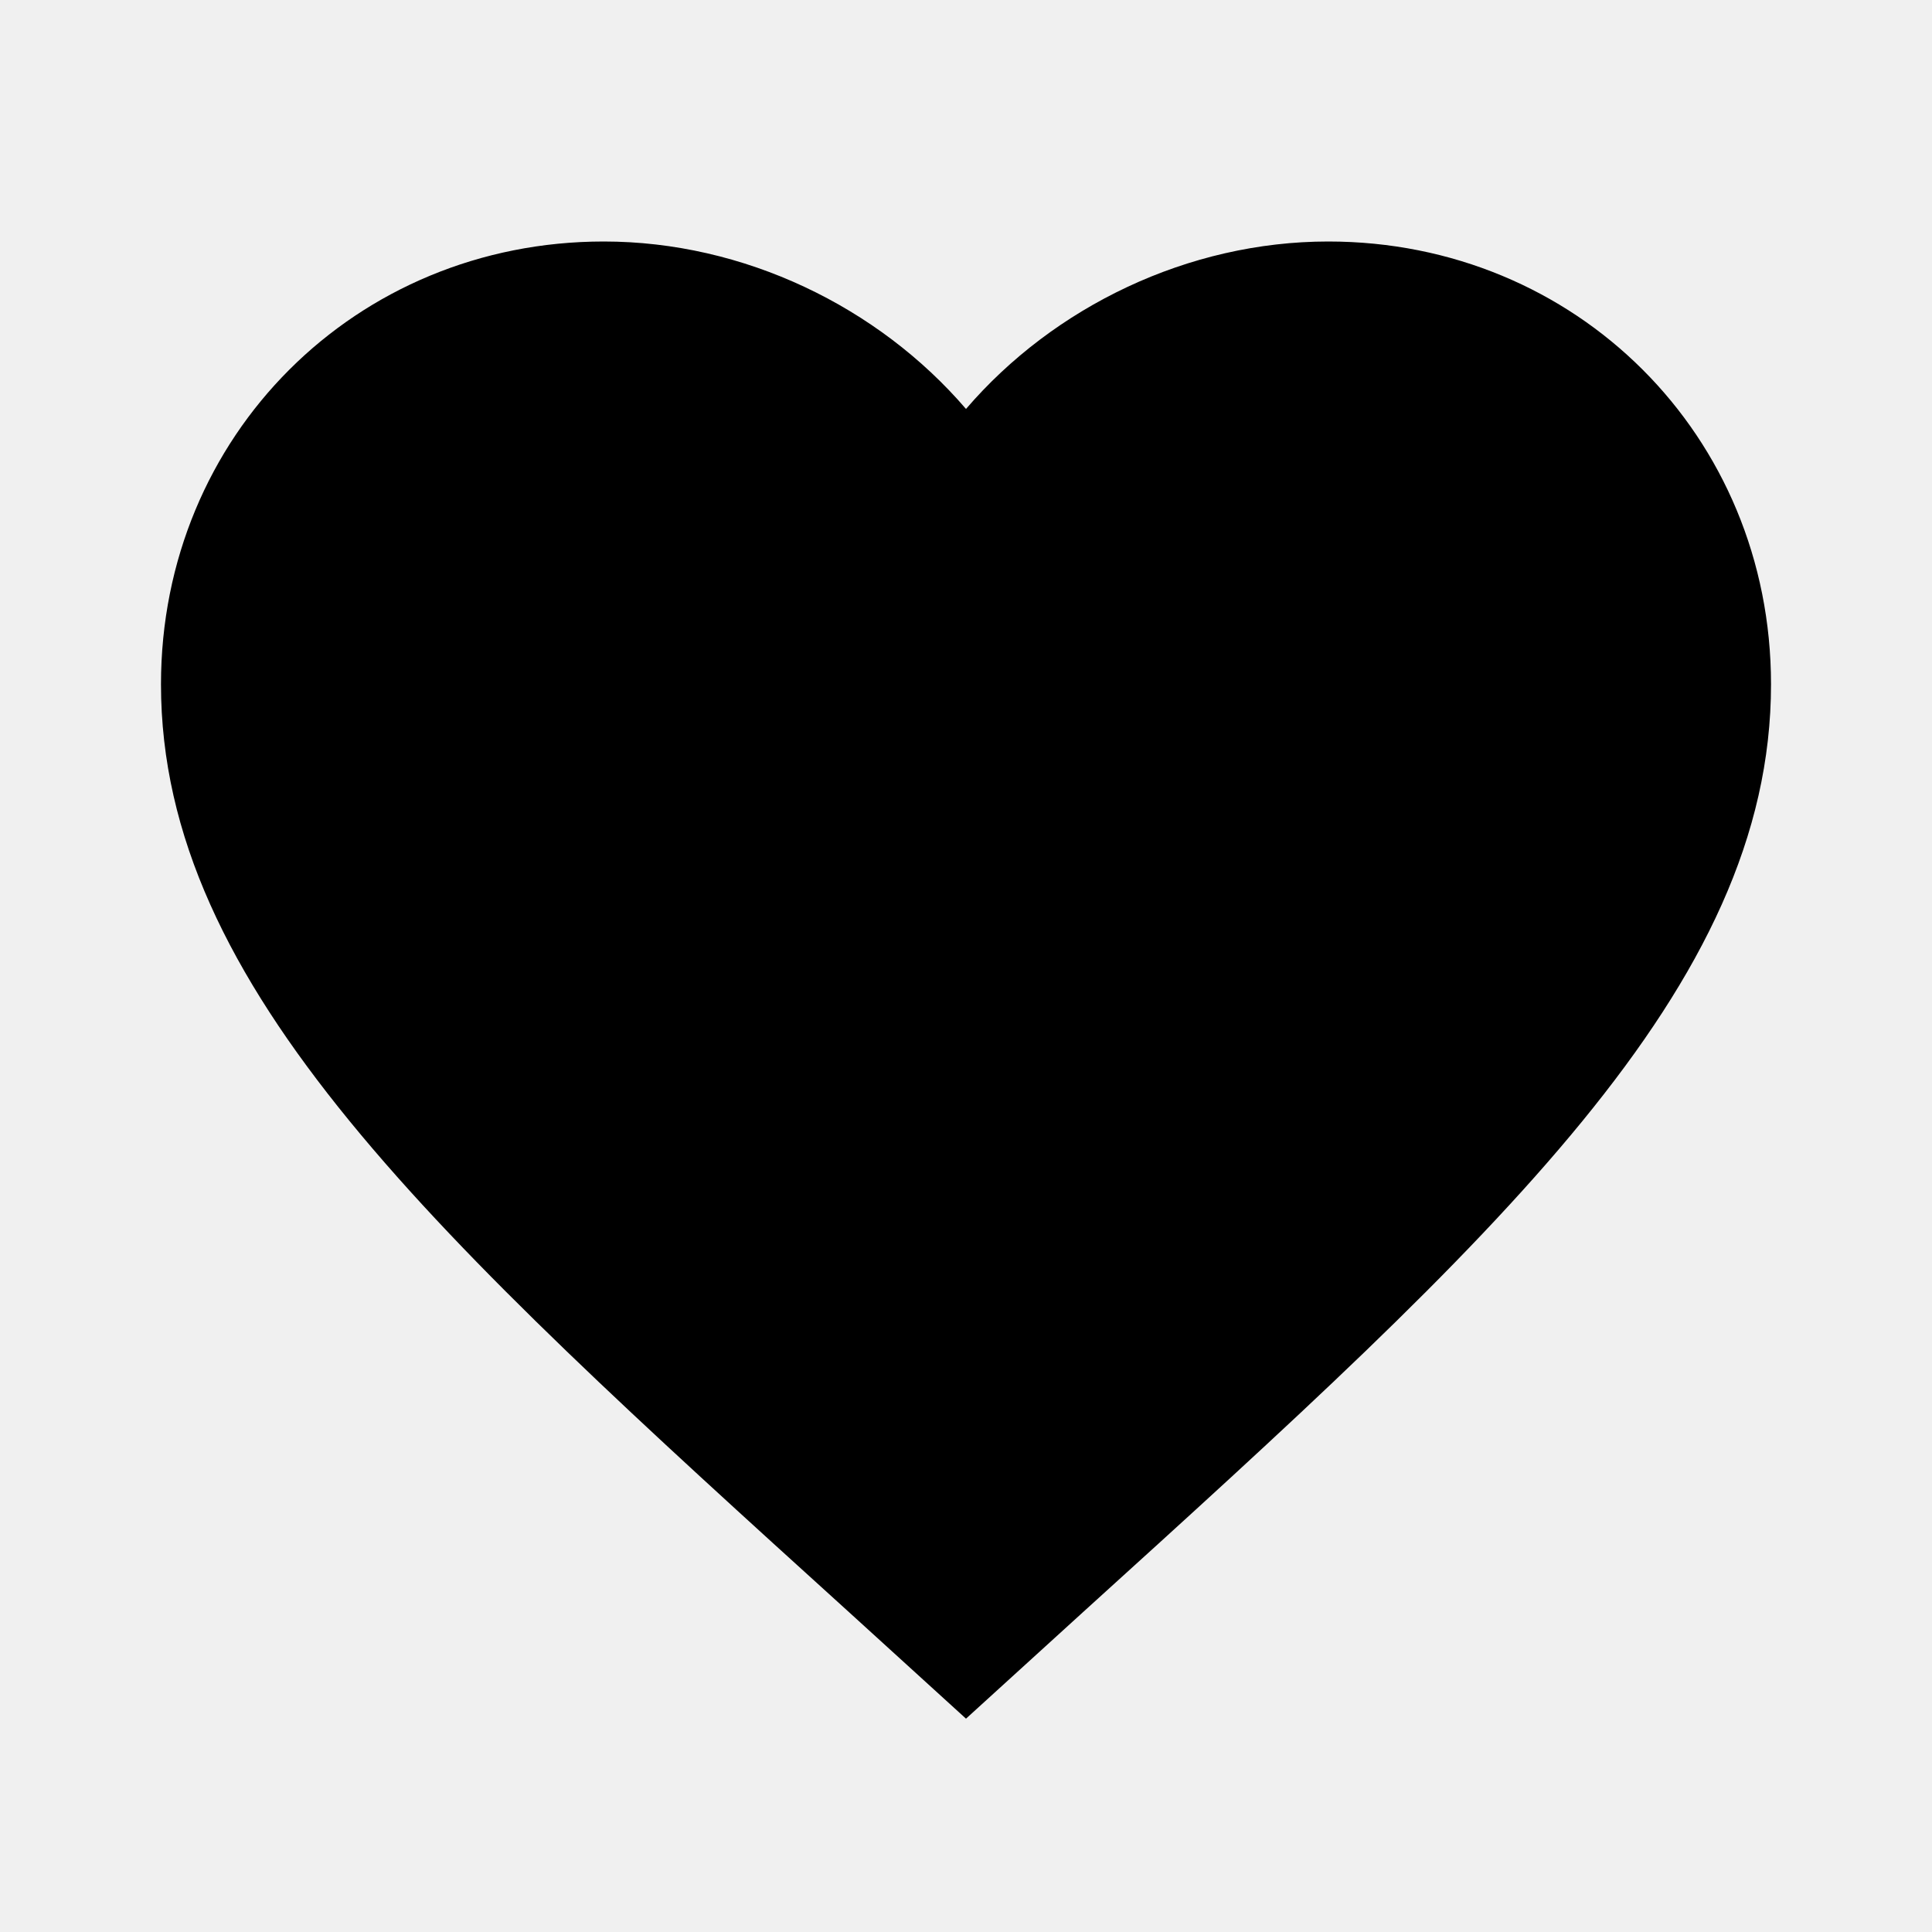
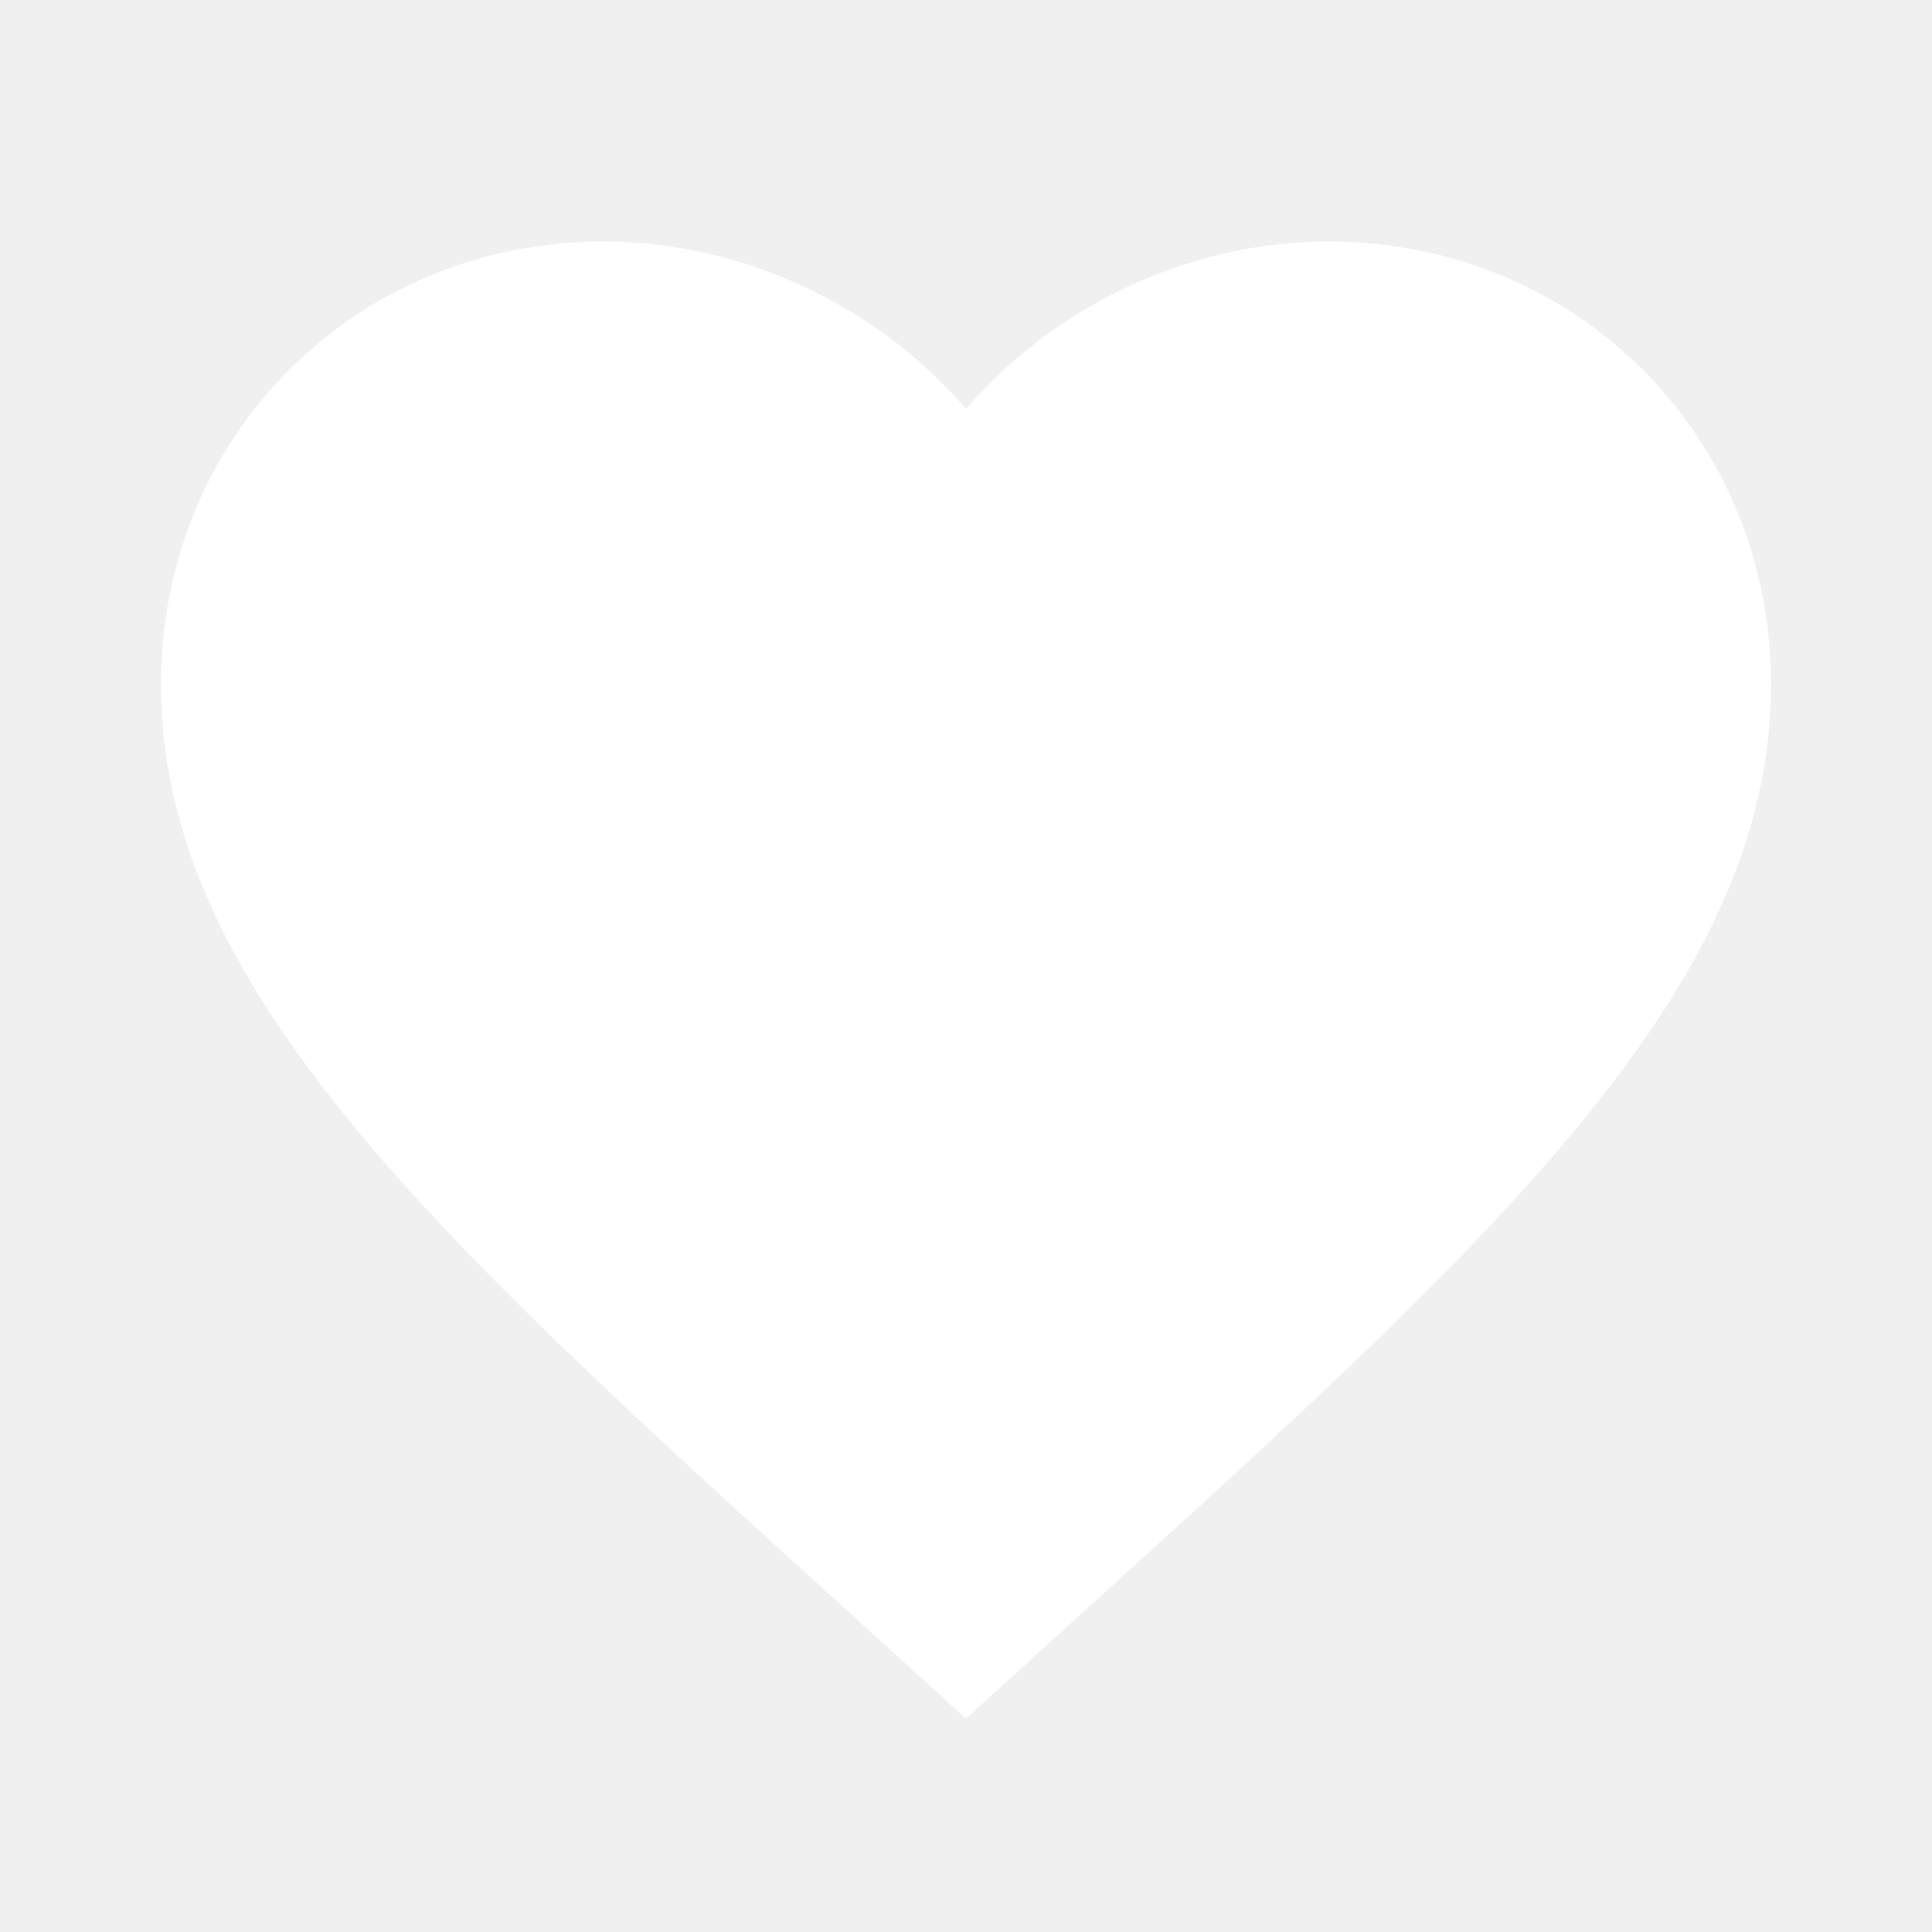
<svg xmlns="http://www.w3.org/2000/svg" width="40" height="40" viewBox="0 0 40 40" fill="none">
-   <path d="M20 35.583L17.583 33.383C9 25.6 3.333 20.45 3.333 14.167C3.333 9.017 7.367 5 12.5 5C15.4 5 18.183 6.35 20 8.467C21.817 6.35 24.6 5 27.5 5C32.633 5 36.667 9.017 36.667 14.167C36.667 20.45 31 25.6 22.417 33.383L20 35.583Z" fill="black" />
+   <path d="M20 35.583L17.583 33.383C9 25.6 3.333 20.45 3.333 14.167C3.333 9.017 7.367 5 12.5 5C15.4 5 18.183 6.35 20 8.467C21.817 6.35 24.6 5 27.5 5C32.633 5 36.667 9.017 36.667 14.167C36.667 20.45 31 25.6 22.417 33.383L20 35.583Z" fill="white" />
</svg>
